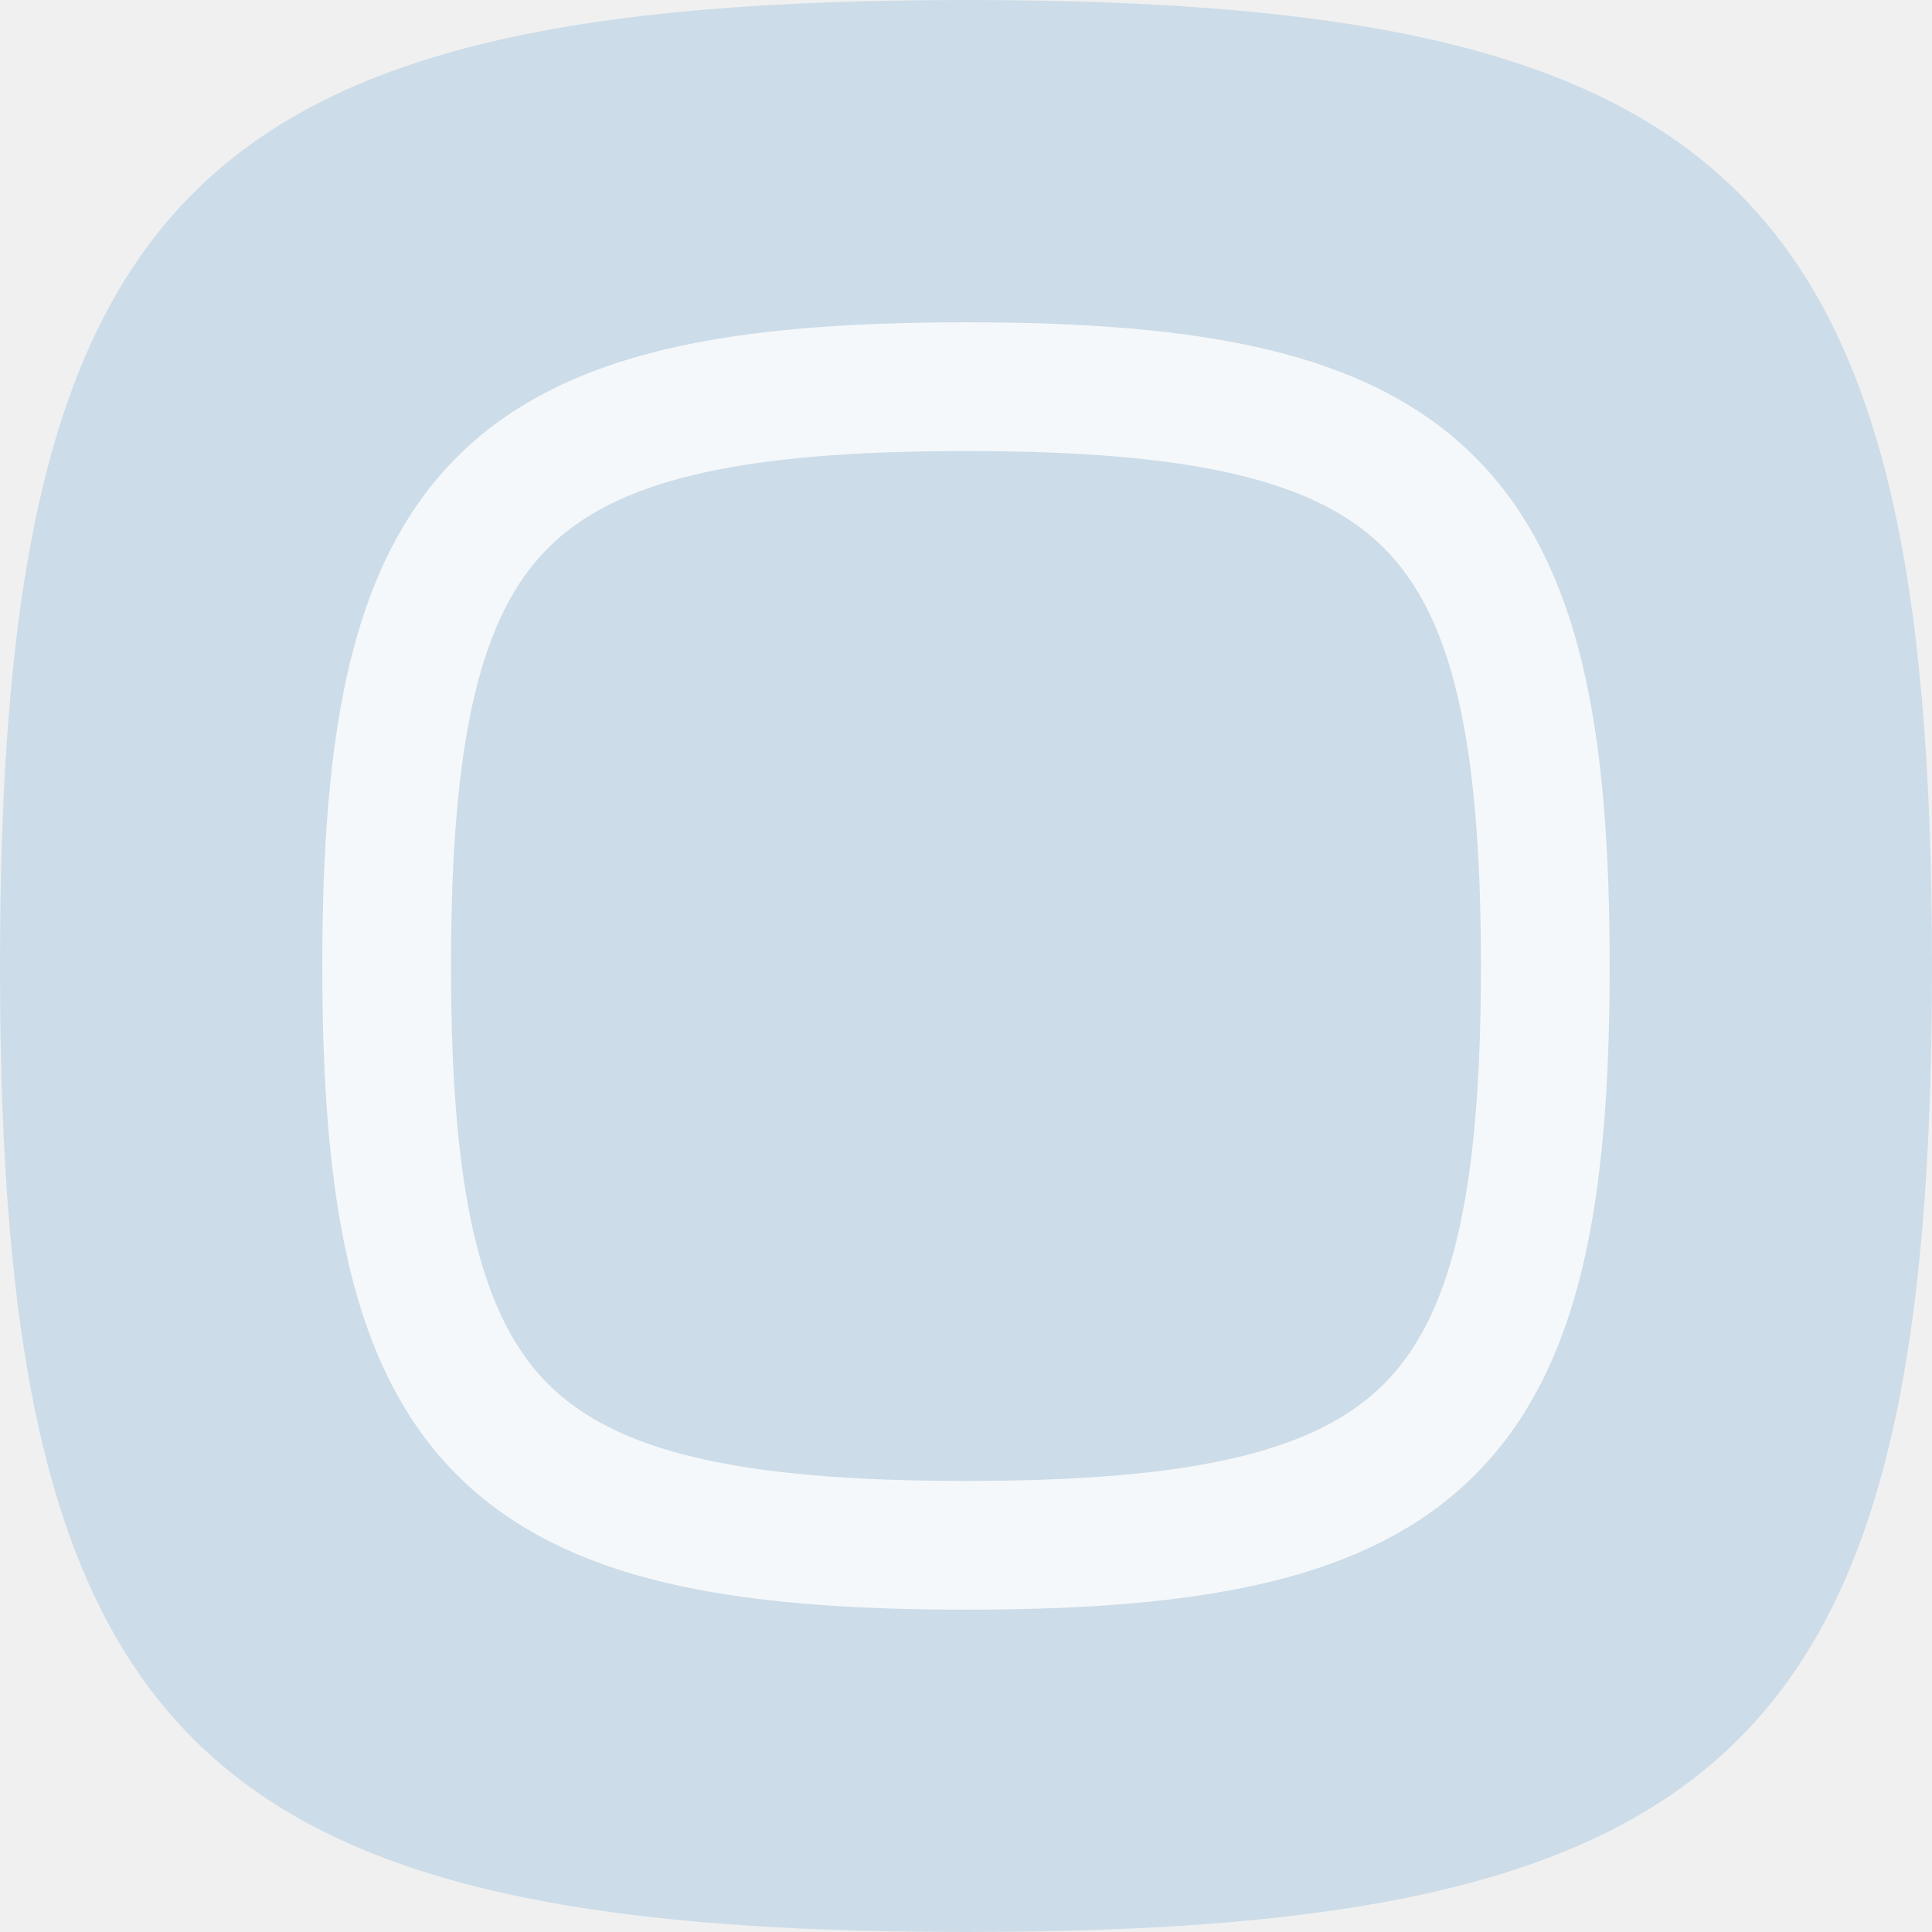
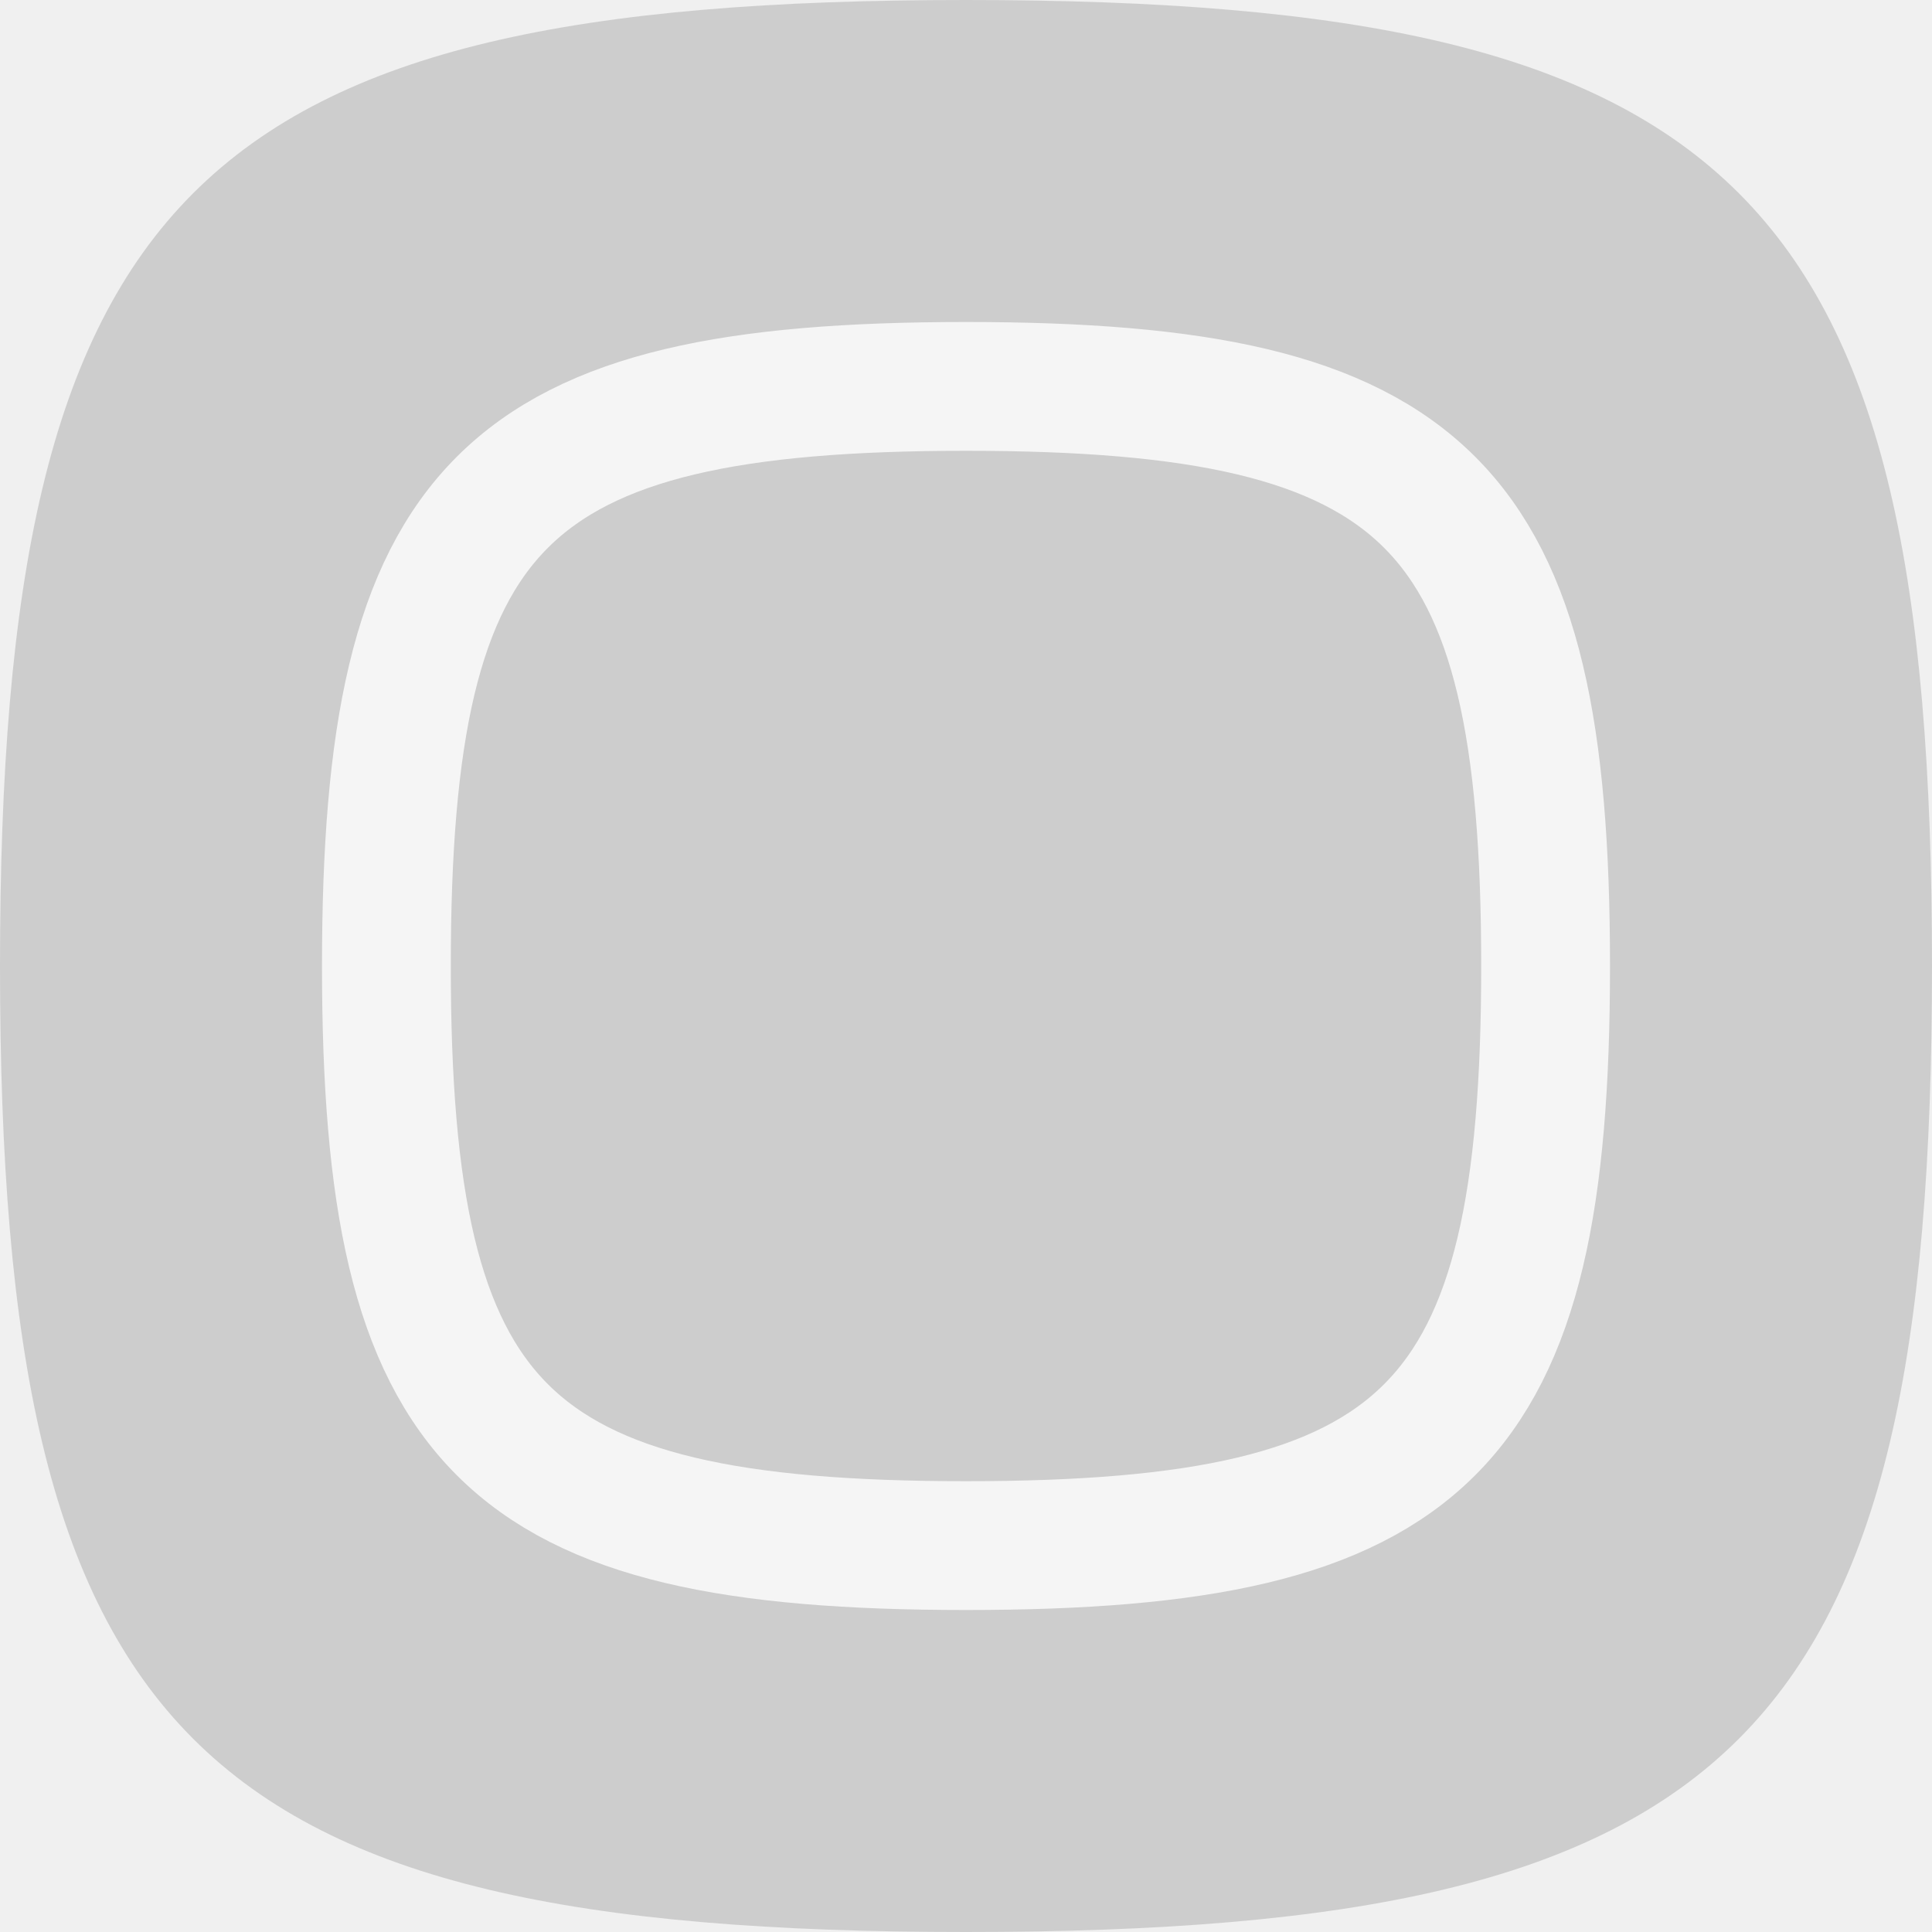
- <svg xmlns="http://www.w3.org/2000/svg" width="519" height="519" xml:space="preserve" overflow="hidden">
-   <g transform="translate(-797 -874)">
-     <path d="M797 1133.5C797 925.9 848.9 874 1056.5 874 1264.1 874 1316 925.9 1316 1133.5 1316 1341.1 1264.1 1393 1056.5 1393 848.9 1393 797 1341.1 797 1133.5" fill="#0070C0" fill-rule="evenodd" fill-opacity="0.149" />
+ <svg xmlns="http://www.w3.org/2000/svg" width="520" height="520" xml:space="preserve" overflow="hidden">
+   <defs>
+     <clipPath id="clip0">
+       <rect x="199" y="1705" width="520" height="520" />
+     </clipPath>
+   </defs>
+   <g clip-path="url(#clip0)" transform="translate(-199 -1705)">
+     <path d="M199 1965C199 1757 251 1705 459 1705 667 1705 719 1757 719 1965 719 2173 667 2225 459 2225 251 2225 199 2173 199 1965" fill="#0D0D0D" fill-rule="evenodd" fill-opacity="0.149" />
    <g>
      <g>
        <g>
-           <path d="M1056.5 977.875C1181 977.875 1212.12 1009 1212.12 1133.5 1212.12 1258 1181 1289.12 1056.5 1289.12 932 1289.12 900.875 1258 900.875 1133.5 900.875 1009 932 977.875 1056.5 977.875" stroke="#FFFFFF" stroke-width="34.583" stroke-linecap="round" stroke-linejoin="round" stroke-opacity="0.8" fill="none" />
+           <path d="M459 1809C583.8 1809 615 1840.2 615 1965 615 2089.8 583.8 2121 459 2121 334.2 2121 303 2089.8 303 1965 303 1840.2 334.2 1809 459 1809" stroke="#FFFFFF" stroke-width="34.667" stroke-linecap="round" stroke-linejoin="round" stroke-opacity="0.8" fill="none" />
        </g>
      </g>
    </g>
  </g>
</svg>
